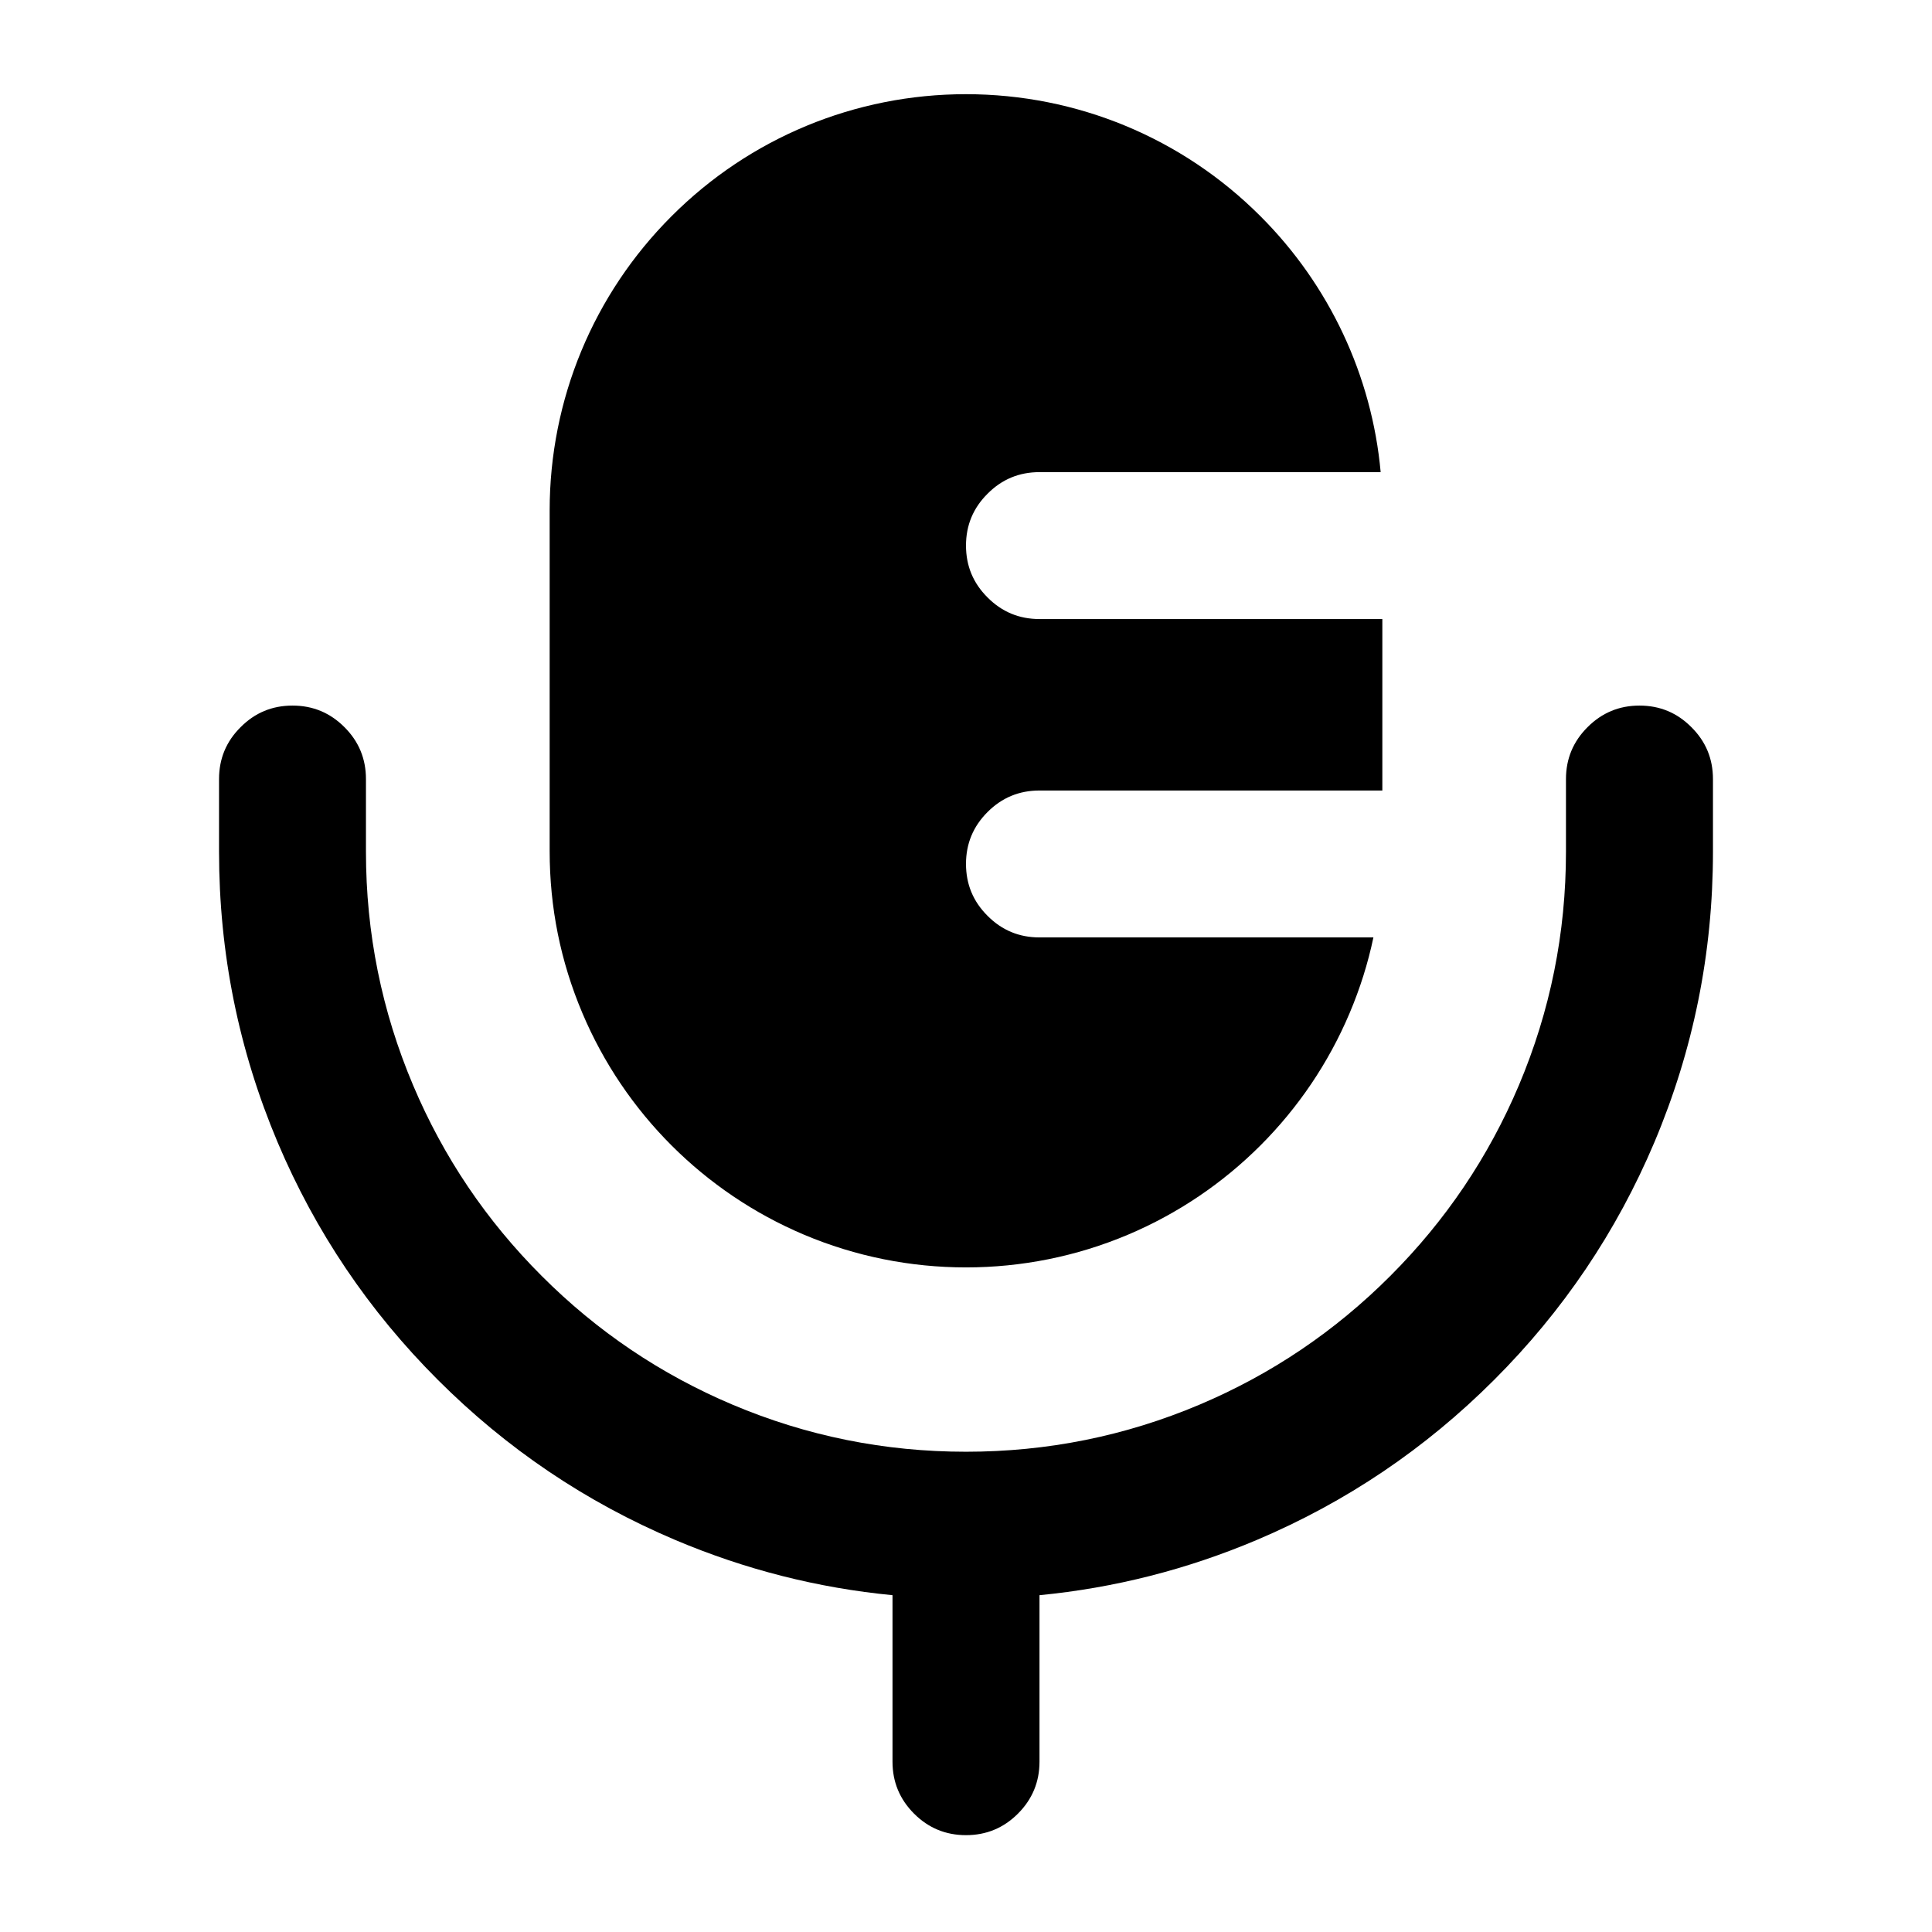
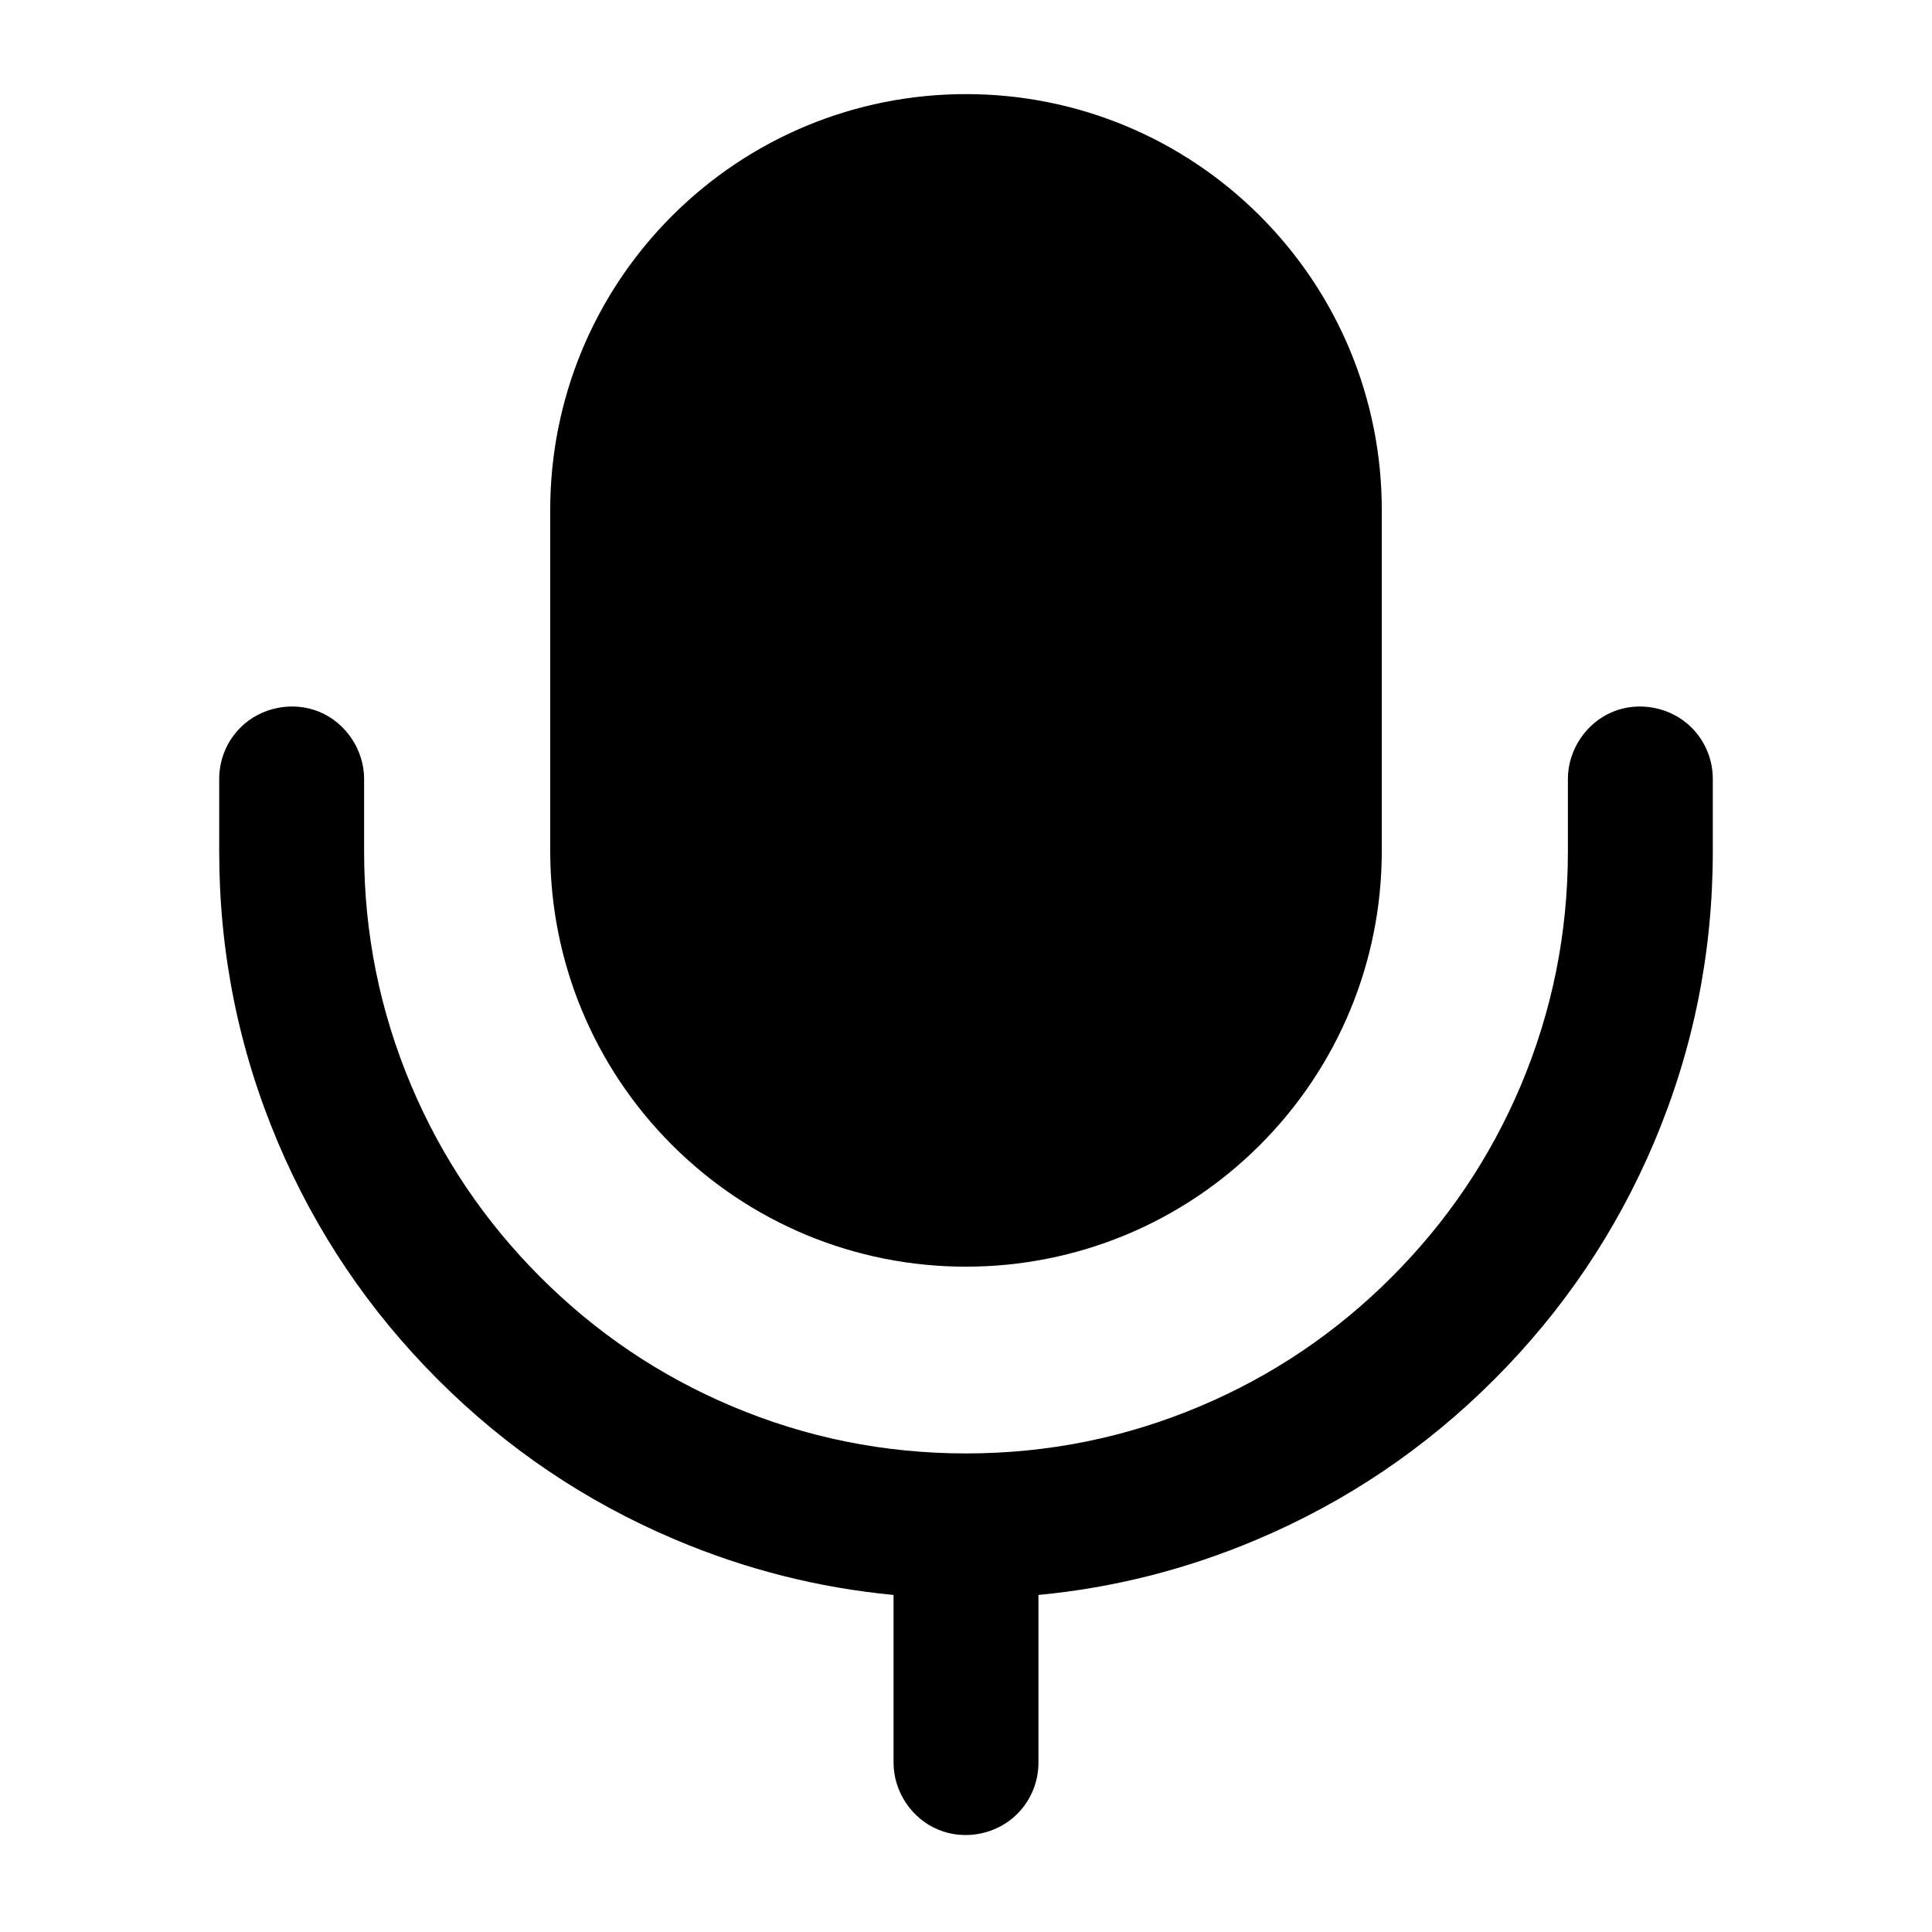
<svg viewBox="0 0 24 24" fill="none">
-   <path d="M12.913 7.69H17.172V9.82H12.913C12.66 9.82 12.446 9.909 12.268 10.087C12.089 10.266 12 10.48 12 10.732C12 10.985 12.089 11.199 12.268 11.377C12.446 11.556 12.66 11.645 12.913 11.645H17.061Q16.96 12.126 16.765 12.586C16.242 13.824 15.251 14.814 14.014 15.337C12.731 15.88 11.269 15.88 9.986 15.337C8.749 14.814 7.758 13.824 7.235 12.586Q6.828 11.625 6.828 10.572V6.341C6.828 4.963 7.372 3.655 8.343 2.685C9.314 1.713 10.622 1.17 12 1.17C13.378 1.17 14.686 1.713 15.657 2.685C16.515 3.542 17.043 4.671 17.151 5.865H12.913C12.66 5.865 12.446 5.954 12.268 6.133C12.089 6.311 12 6.525 12 6.777C12 7.03 12.089 7.244 12.268 7.422C12.446 7.601 12.66 7.69 12.913 7.69ZM18.868 13.482Q19.453 12.097 19.453 10.58V9.678C19.453 9.425 19.543 9.211 19.721 9.033C19.9 8.854 20.114 8.765 20.366 8.765C20.619 8.765 20.833 8.854 21.011 9.033C21.19 9.211 21.279 9.425 21.279 9.678V10.58Q21.279 12.467 20.55 14.193Q19.845 15.858 18.561 17.141Q17.277 18.425 15.612 19.13Q14.309 19.681 12.913 19.816V21.884Q12.913 22.262 12.645 22.53Q12.378 22.797 12 22.797Q11.622 22.797 11.355 22.53Q11.087 22.262 11.087 21.884V19.816Q9.691 19.681 8.388 19.13Q6.723 18.425 5.439 17.141Q4.155 15.858 3.45 14.193Q2.721 12.467 2.721 10.58V9.678C2.721 9.425 2.81 9.211 2.989 9.033C3.167 8.854 3.381 8.765 3.634 8.765C3.886 8.765 4.1 8.854 4.279 9.033C4.457 9.211 4.546 9.425 4.546 9.678V10.58Q4.546 12.097 5.132 13.482Q5.697 14.819 6.73 15.851Q7.761 16.883 9.099 17.449Q10.483 18.034 12 18.034Q13.517 18.034 14.901 17.449Q16.239 16.883 17.27 15.851Q18.302 14.819 18.868 13.482Z" fill="currentColor" />
+   <path d="M6.835 6.334C6.835 4.958 7.378 3.652 8.348 2.682C9.318 1.712 10.624 1.169 12 1.169C13.376 1.169 14.682 1.712 15.652 2.682C16.622 3.652 17.165 4.958 17.165 6.334L17.165 10.571C17.165 11.947 16.622 13.253 15.652 14.223C14.683 15.193 13.376 15.735 12 15.735C10.624 15.736 9.318 15.193 8.348 14.223C7.378 13.253 6.835 11.947 6.835 10.571ZM4.523 9.675L4.523 10.578Q4.523 12.1 5.11 13.489Q5.678 14.83 6.713 15.865Q7.748 16.901 9.09 17.468Q10.478 18.055 12 18.055Q13.522 18.055 14.91 17.468Q16.252 16.901 17.287 15.865Q18.322 14.83 18.89 13.489Q19.477 12.1 19.477 10.578L19.477 9.675C19.477 9.317 19.702 8.98 20.032 8.843C20.363 8.706 20.76 8.785 21.013 9.038C21.182 9.207 21.277 9.436 21.277 9.675L21.277 10.578Q21.277 12.465 20.548 14.19Q19.843 15.855 18.56 17.138Q17.276 18.422 15.611 19.126Q14.302 19.68 12.9 19.813L12.9 21.897C12.9 22.136 12.805 22.365 12.636 22.534C12.383 22.787 11.986 22.866 11.656 22.729C11.325 22.592 11.1 22.256 11.1 21.897L11.1 19.813Q9.698 19.68 8.389 19.126Q6.724 18.422 5.44 17.138Q4.157 15.855 3.452 14.19Q2.723 12.465 2.723 10.578L2.723 9.675C2.723 9.436 2.818 9.207 2.987 9.038C3.24 8.785 3.637 8.706 3.968 8.843C4.298 8.98 4.523 9.317 4.523 9.675Z" fill="currentColor" />
</svg>
